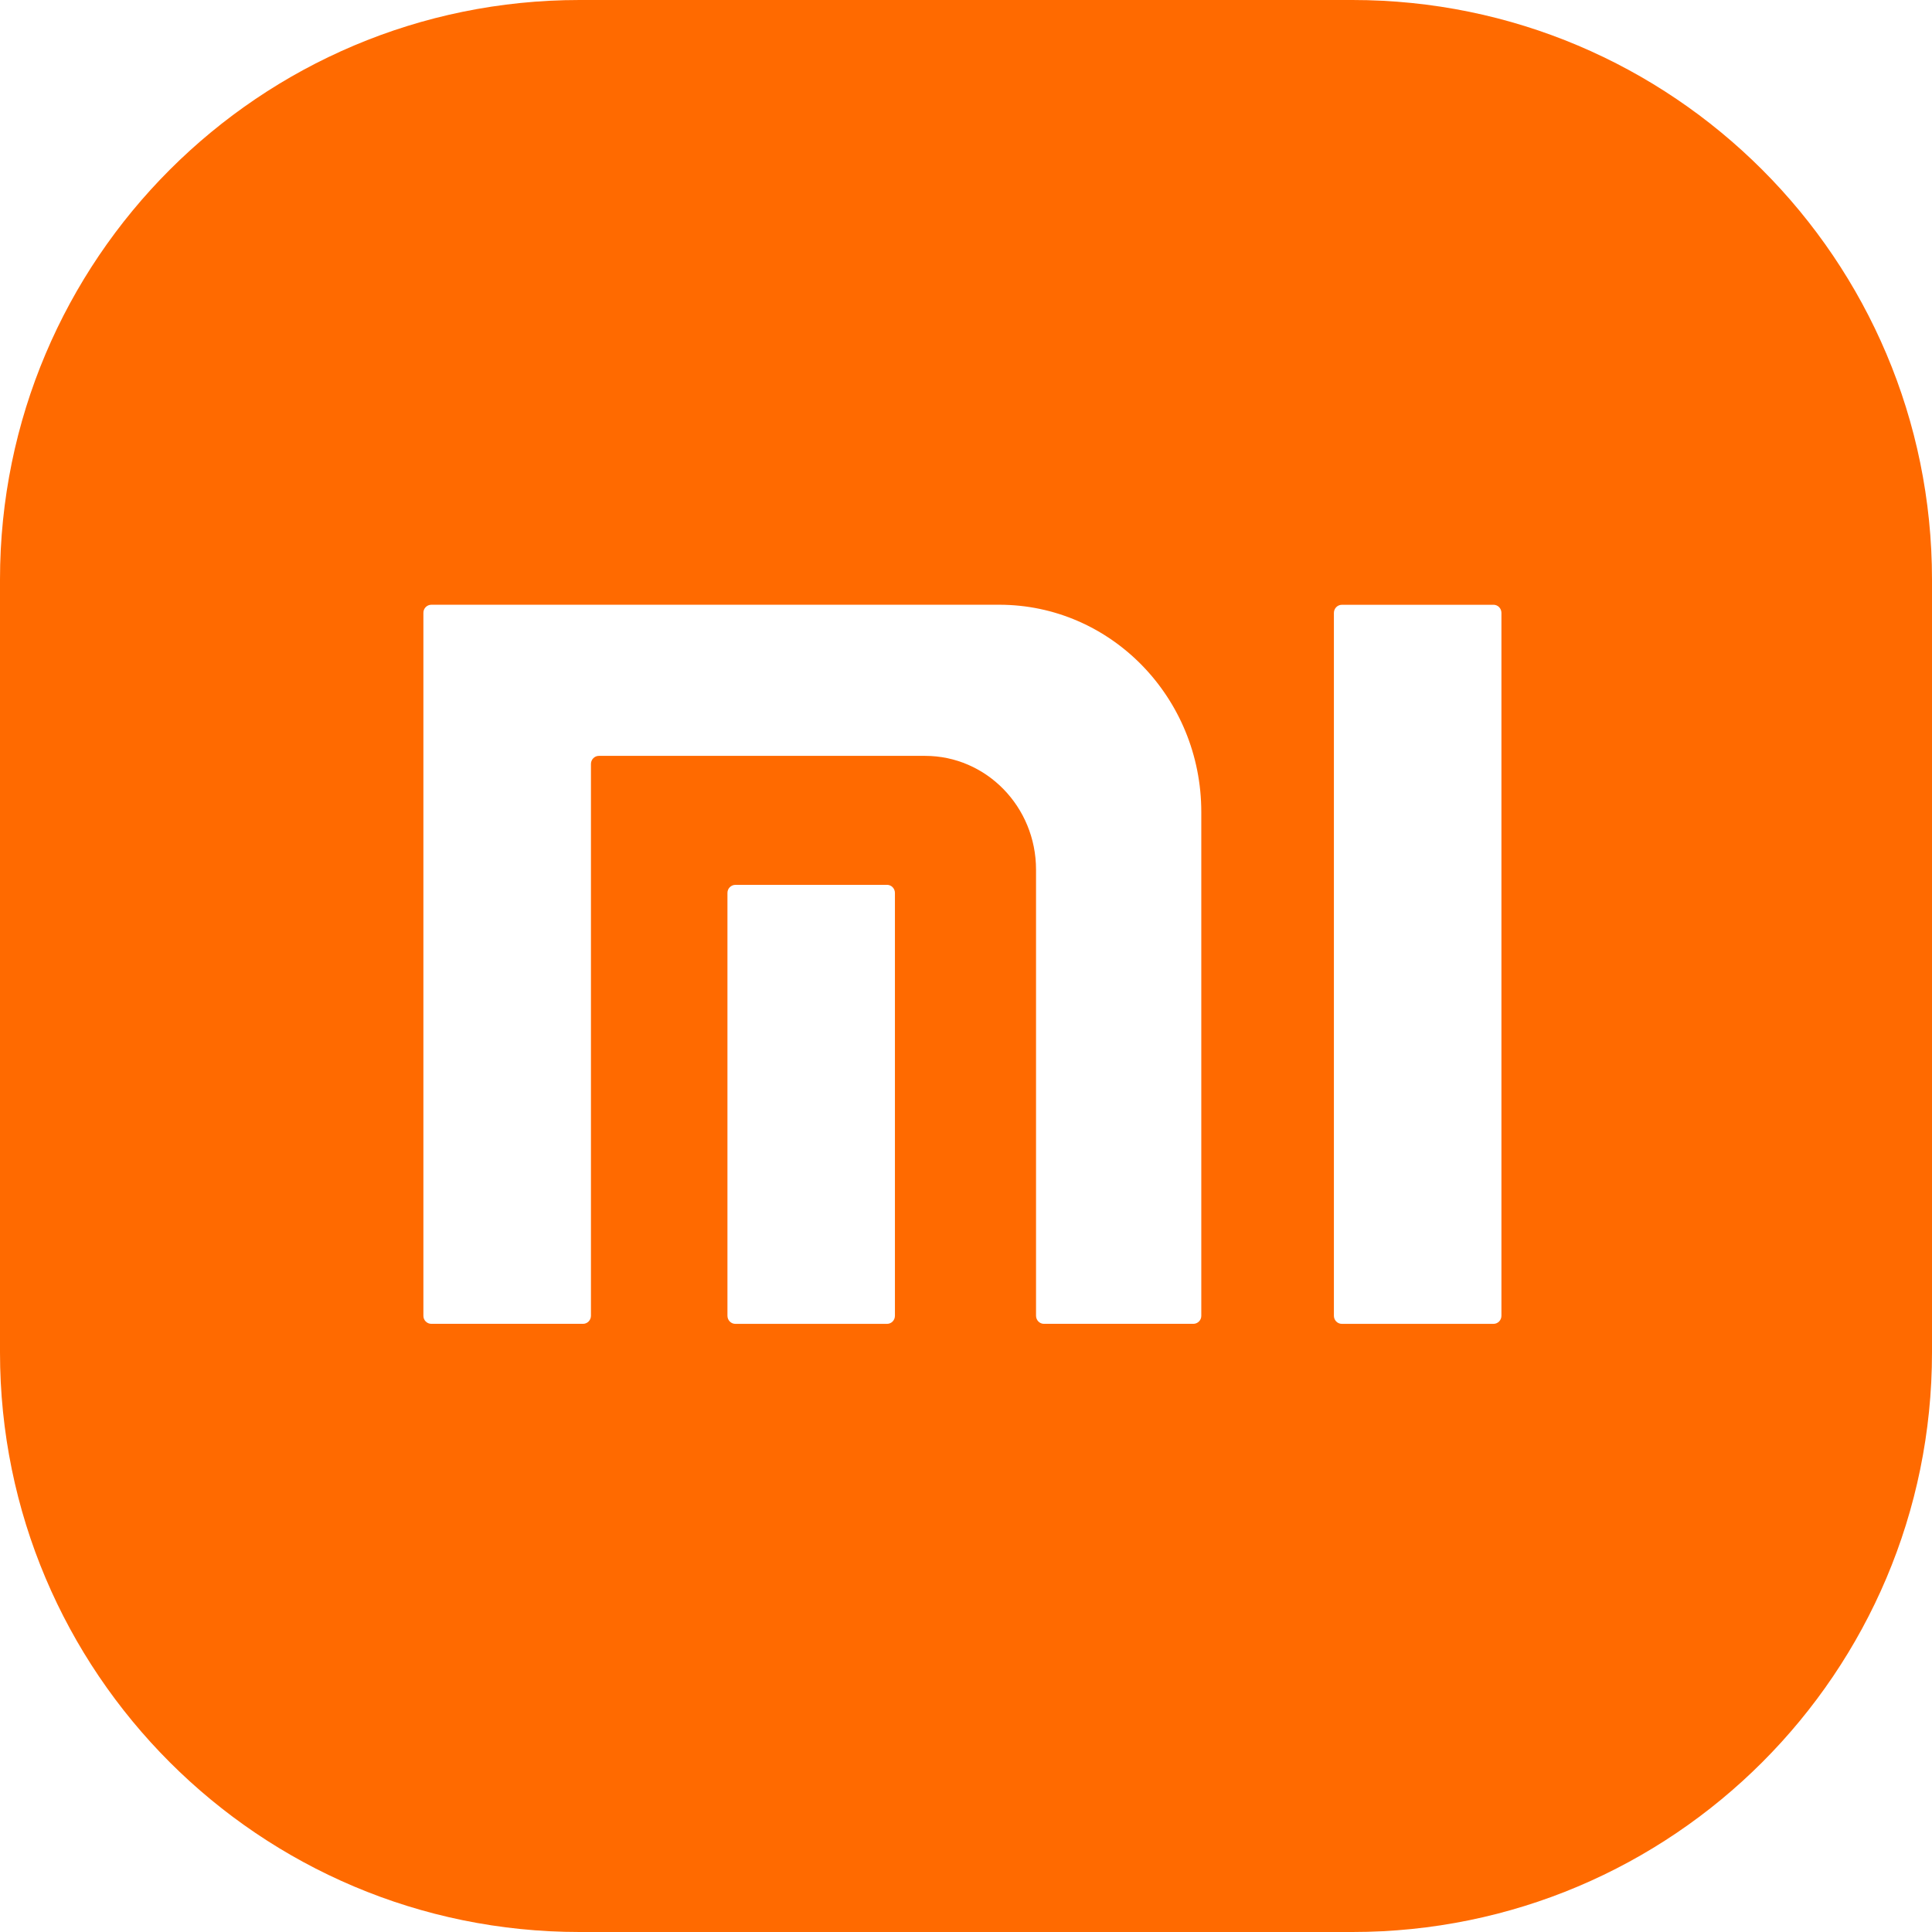
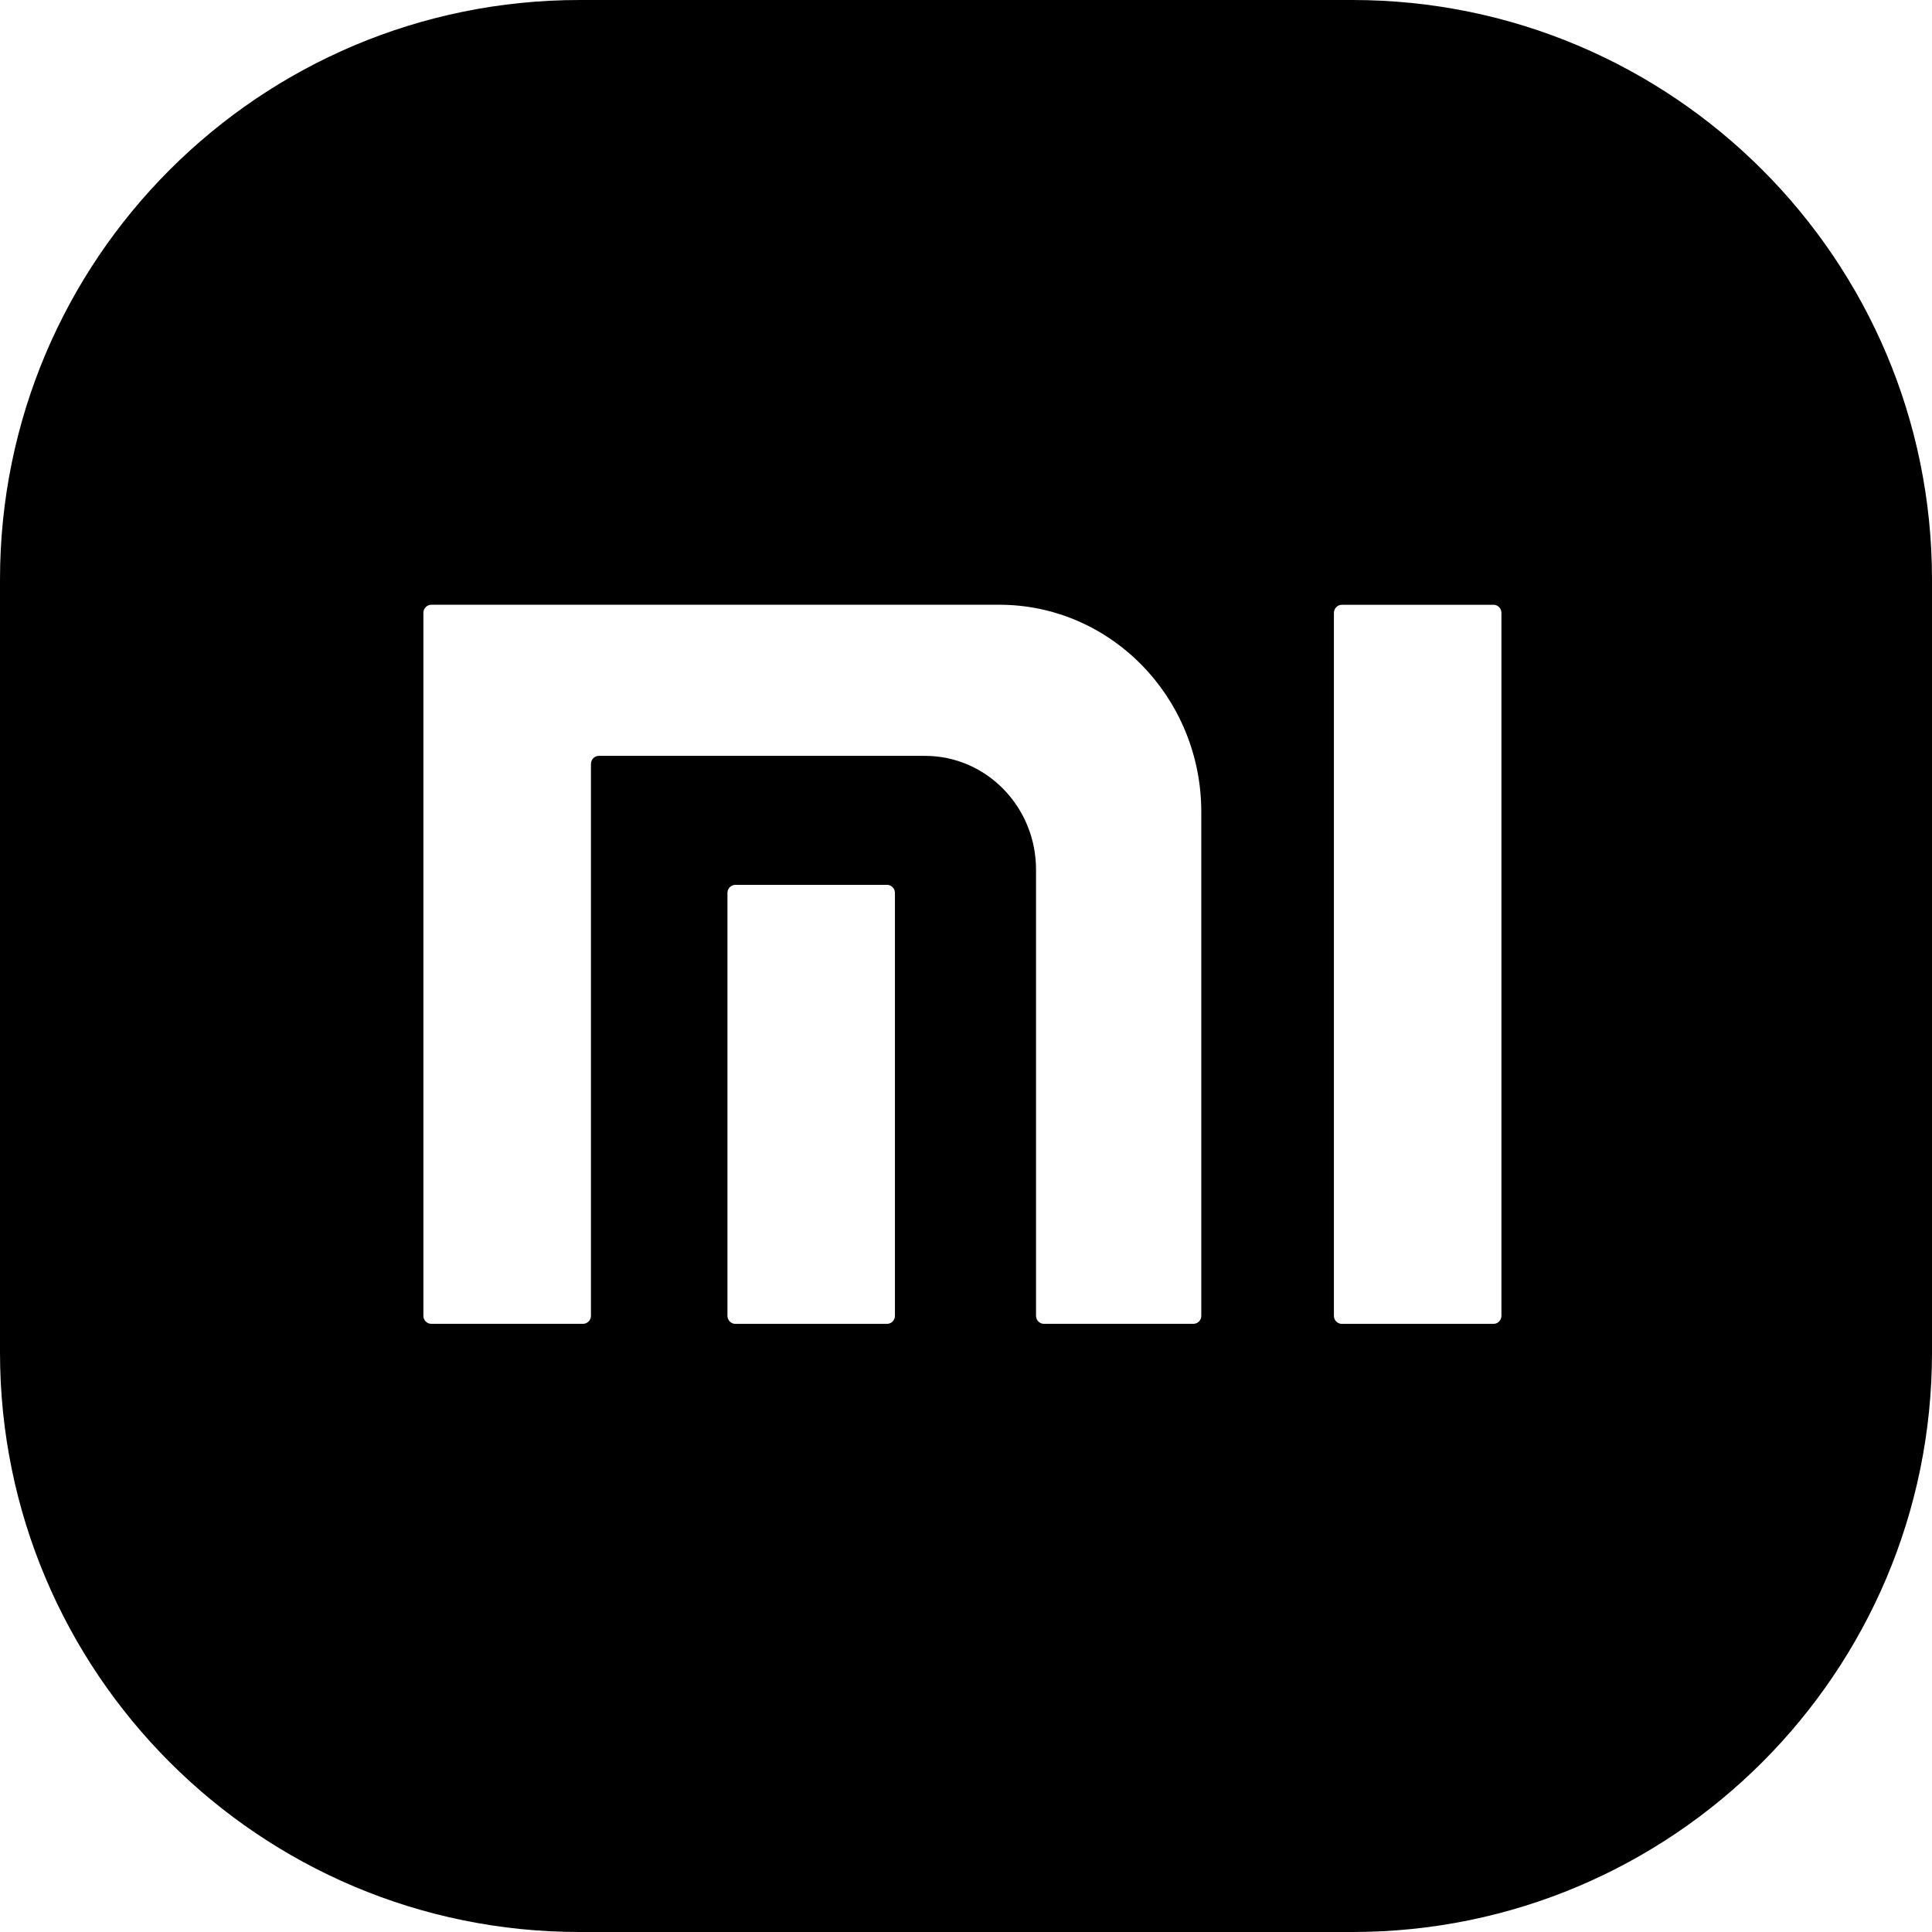
<svg xmlns="http://www.w3.org/2000/svg" t="1625746502436" class="icon" viewBox="0 0 1024 1024" version="1.1" p-id="702" width="200" height="200">
  <defs>
    <style type="text/css" />
  </defs>
-   <path d="M716.8 0c169.664 0 307.2 137.536 307.2 307.2v409.6c0 169.664-137.536 307.2-307.2 307.2H307.2C137.536 1024 0 886.464 0 716.8V307.2C0 137.536 137.536 0 307.2 0h409.6zM529.613 320.525H228.608a4.237 4.237 0 0 0-4.198 4.275v372.608a4.224 4.224 0 0 0 4.198 4.25h80.41c2.317 0 4.198-1.92 4.198-4.288V404.928c0-2.368 1.882-4.301 4.198-4.301h172.902c32.474 0 58.803 27.008 58.803 60.301v236.442c0 2.368 1.882 4.288 4.186 4.288h79.232a4.224 4.224 0 0 0 4.173-4.275V430.387c0-60.672-47.936-109.862-107.085-109.862zM470.144 468.992h-80.384a4.25 4.25 0 0 0-4.198 4.301v224.09c0 2.381 1.869 4.288 4.198 4.288h80.384c1.114 0 2.176-0.448 2.957-1.242a4.339 4.339 0 0 0 1.229-3.046V473.28a4.352 4.352 0 0 0-1.229-3.046 4.134 4.134 0 0 0-2.957-1.254z m321.434-148.442h-80.358c-2.33 0-4.224 1.92-4.224 4.301v372.531c0 2.381 1.894 4.288 4.224 4.288h80.358c2.33 0 4.211-1.92 4.211-4.288V324.838a4.352 4.352 0 0 0-1.229-3.046 4.147 4.147 0 0 0-2.982-1.254z" fill="#FF6A00" p-id="703" />
+   <path d="M716.8 0c169.664 0 307.2 137.536 307.2 307.2v409.6c0 169.664-137.536 307.2-307.2 307.2H307.2C137.536 1024 0 886.464 0 716.8V307.2C0 137.536 137.536 0 307.2 0h409.6zM529.613 320.525H228.608a4.237 4.237 0 0 0-4.198 4.275v372.608a4.224 4.224 0 0 0 4.198 4.25h80.41c2.317 0 4.198-1.92 4.198-4.288V404.928c0-2.368 1.882-4.301 4.198-4.301h172.902c32.474 0 58.803 27.008 58.803 60.301v236.442c0 2.368 1.882 4.288 4.186 4.288h79.232a4.224 4.224 0 0 0 4.173-4.275V430.387c0-60.672-47.936-109.862-107.085-109.862zM470.144 468.992h-80.384a4.25 4.25 0 0 0-4.198 4.301v224.09c0 2.381 1.869 4.288 4.198 4.288h80.384c1.114 0 2.176-0.448 2.957-1.242a4.339 4.339 0 0 0 1.229-3.046V473.28a4.352 4.352 0 0 0-1.229-3.046 4.134 4.134 0 0 0-2.957-1.254z m321.434-148.442h-80.358c-2.33 0-4.224 1.92-4.224 4.301v372.531c0 2.381 1.894 4.288 4.224 4.288h80.358c2.33 0 4.211-1.92 4.211-4.288V324.838a4.352 4.352 0 0 0-1.229-3.046 4.147 4.147 0 0 0-2.982-1.254z" p-id="703" />
</svg>
